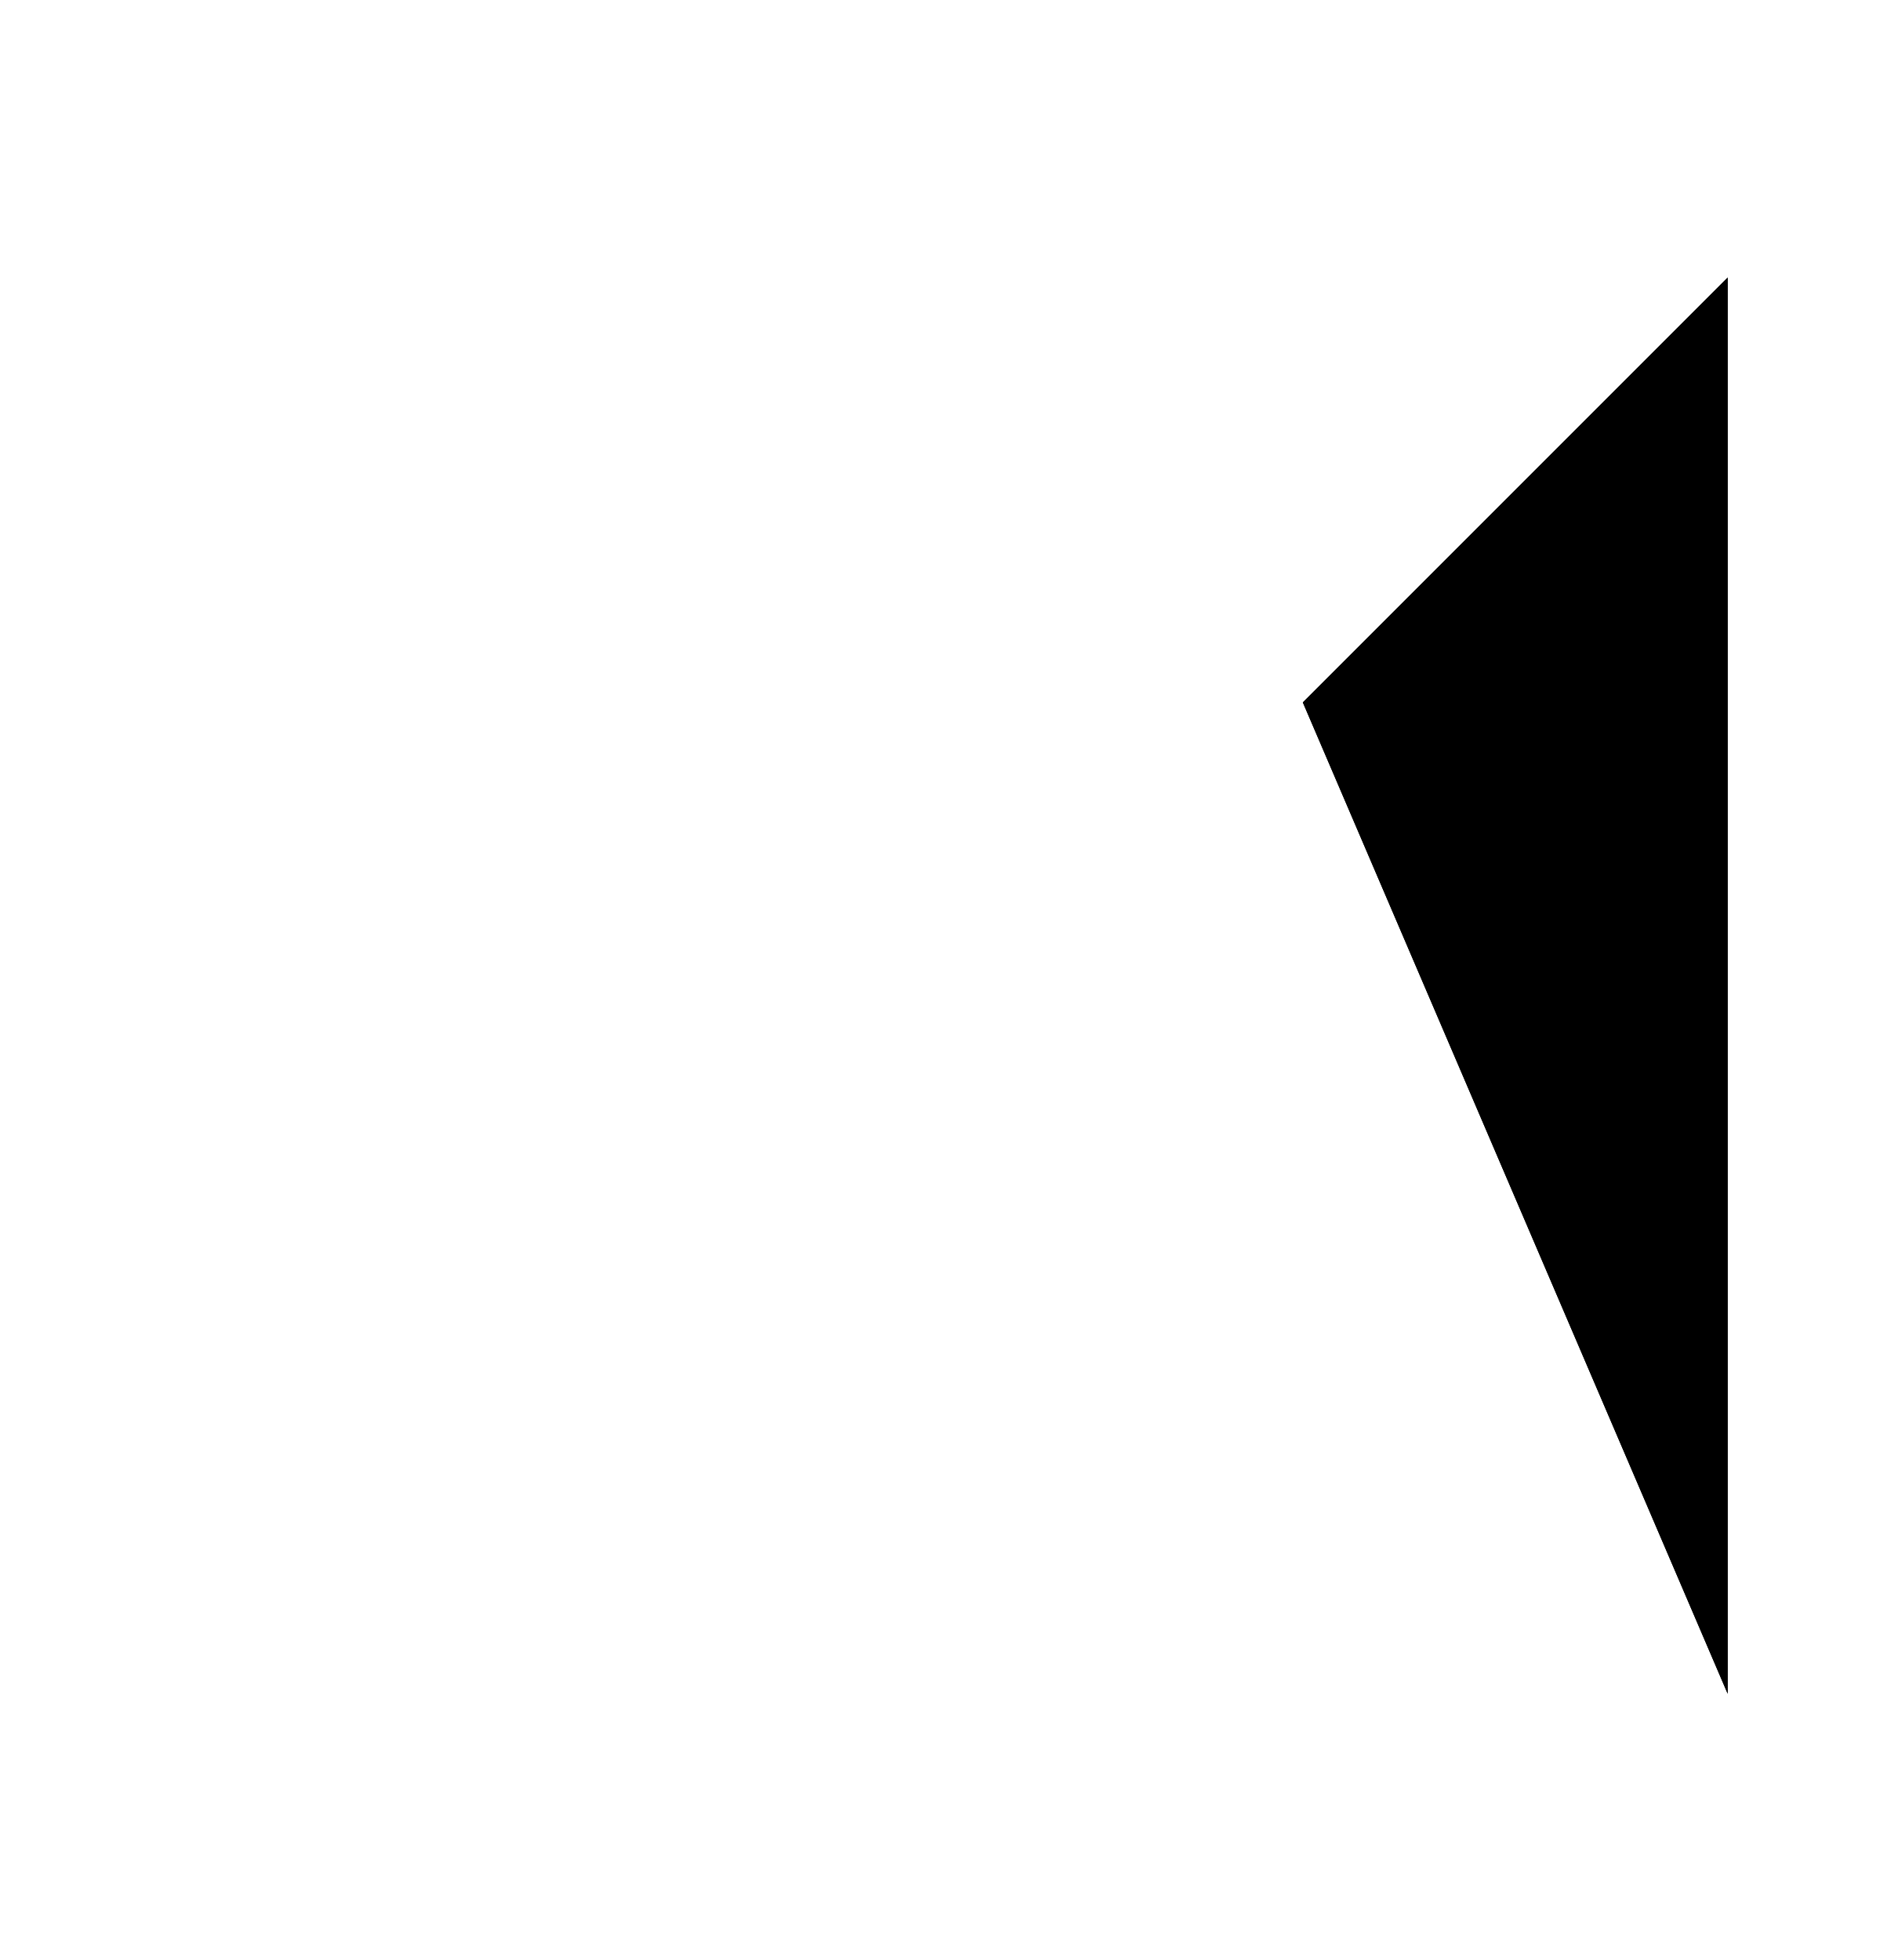
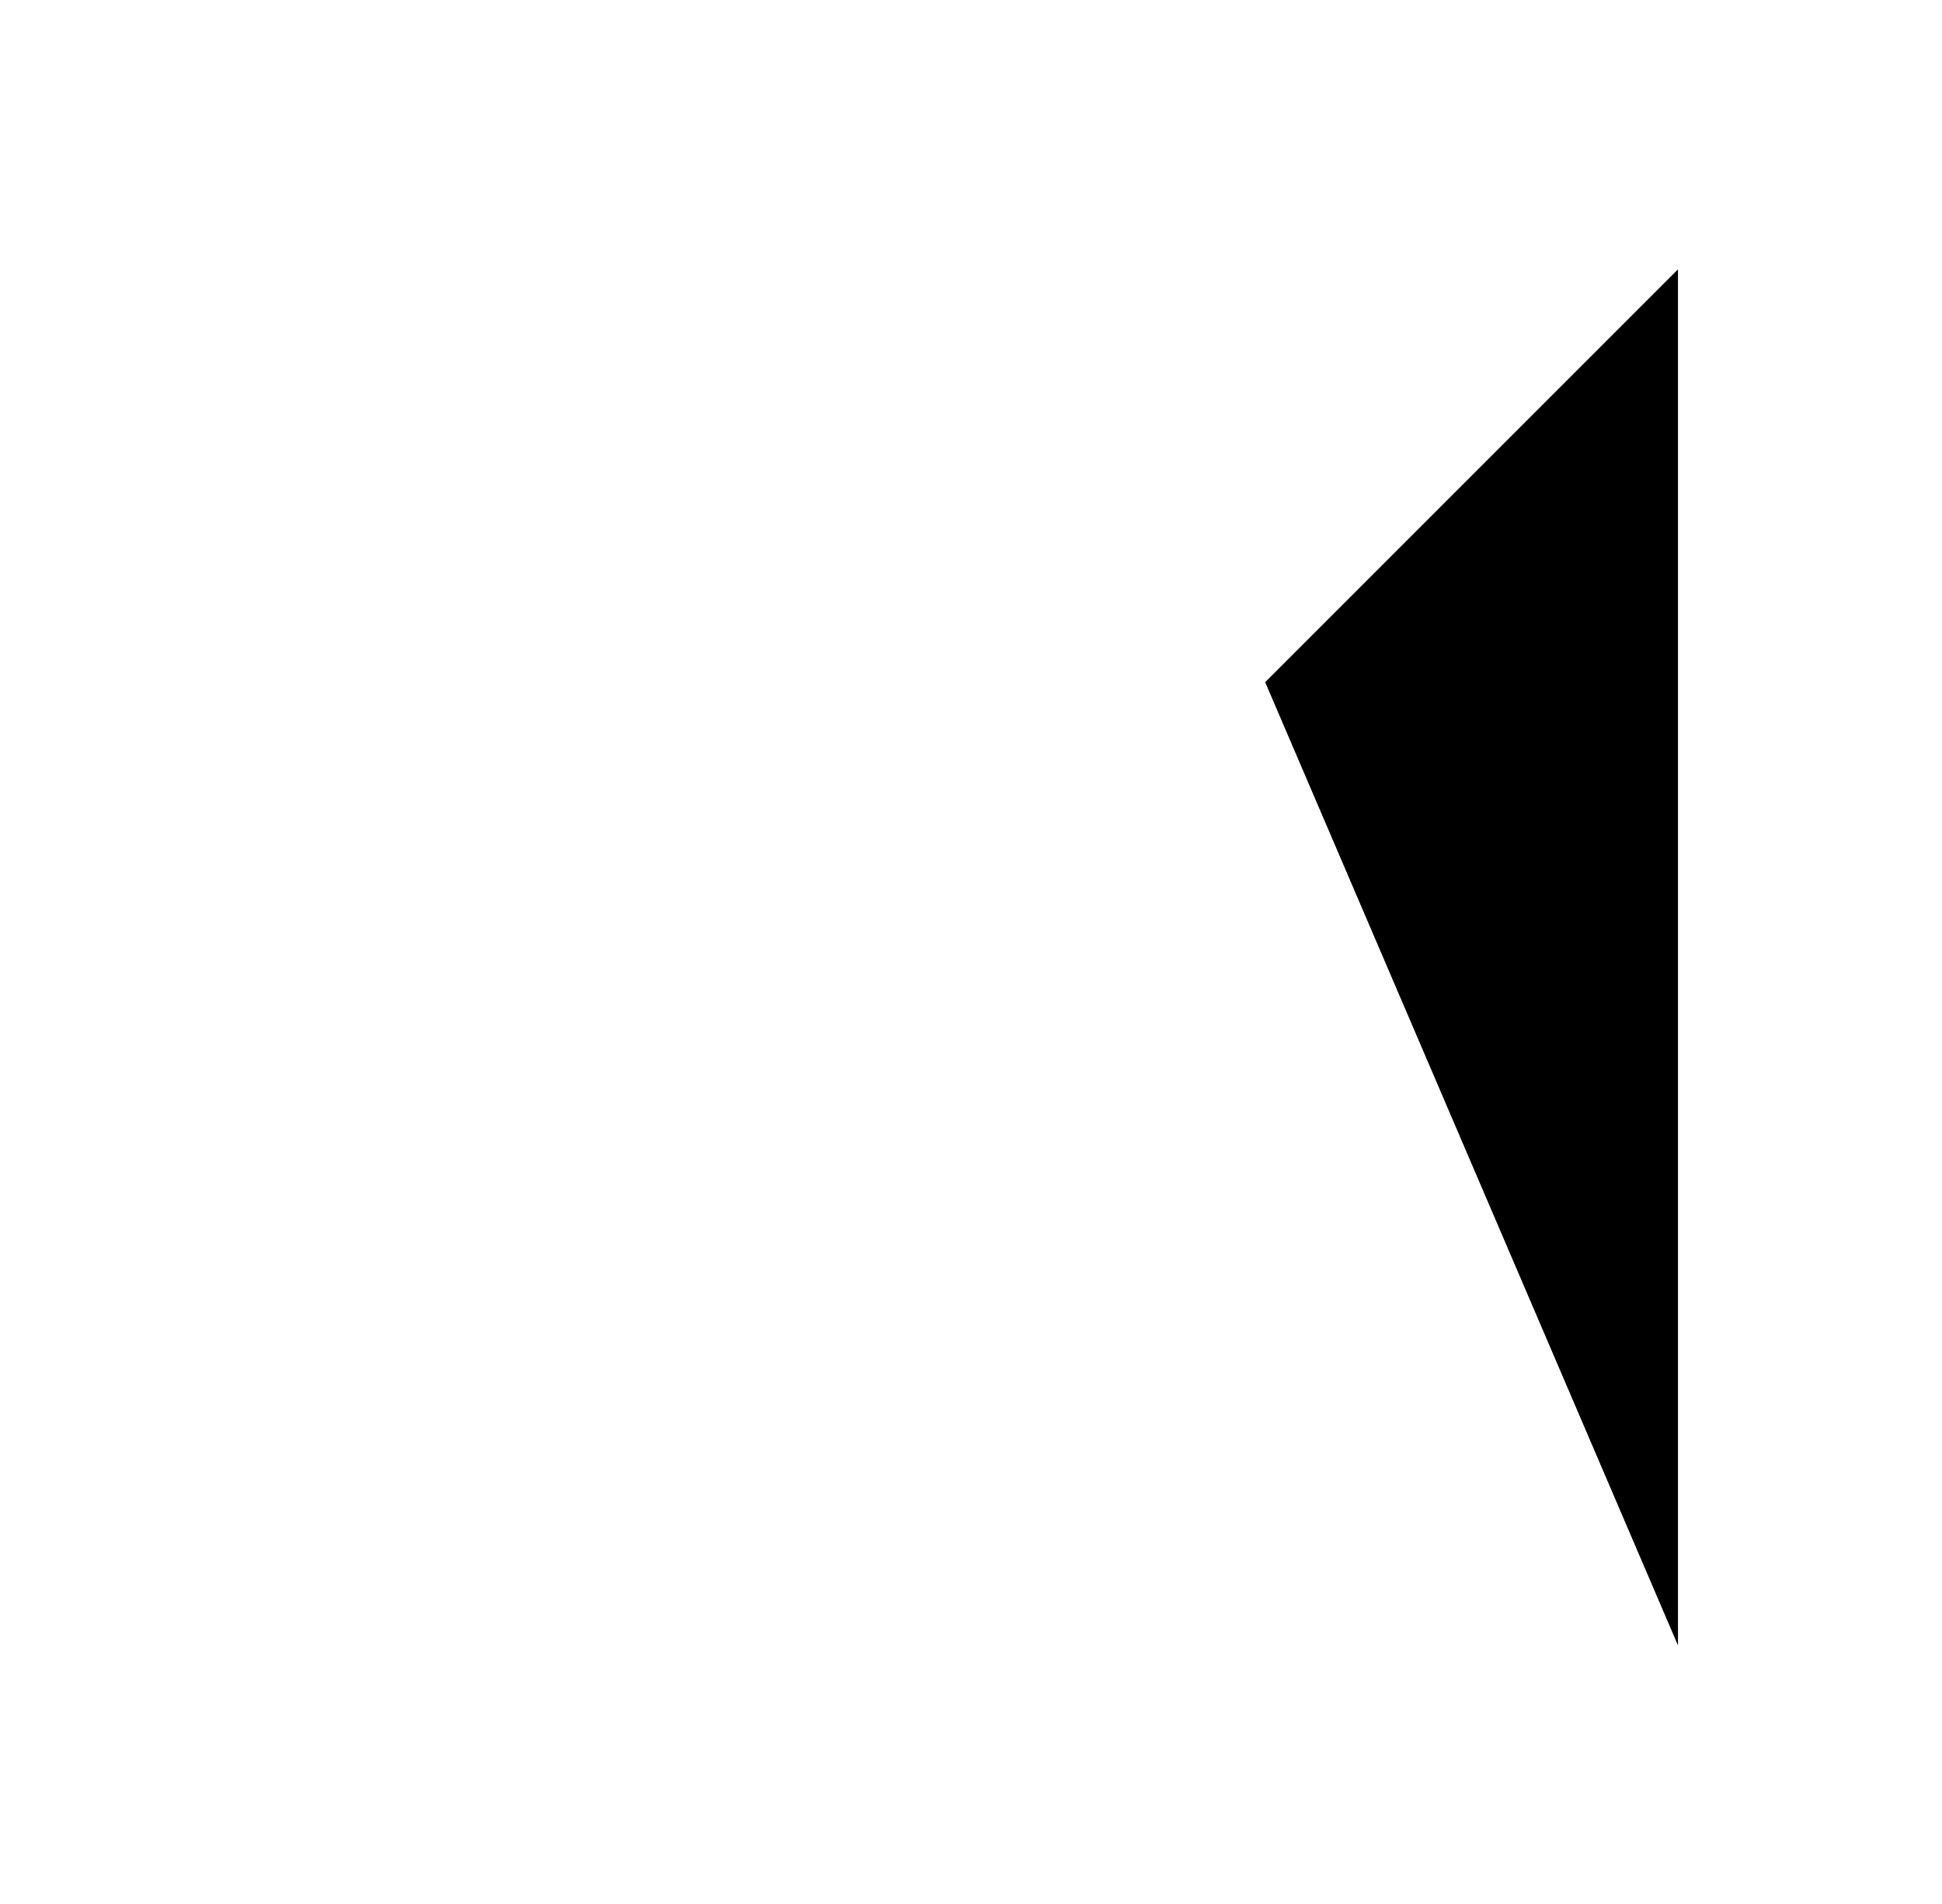
- <svg xmlns="http://www.w3.org/2000/svg" version="1.2" baseProfile="tiny" xml:space="preserve" style="shape-rendering:geometricPrecision; fill-rule:evenodd;" width="3.33mm" height="3.46mm" viewBox="0.00 -1.73 3.33 3.46">
-   <rect class="symbolBox layout" fill="none" x="1.78" y="-1.57" height="3.14" width="1.39" />
-   <rect class="svgBox layout" fill="none" x="0.16" y="-1.57" height="3.14" width="3.01" />
+ <svg xmlns="http://www.w3.org/2000/svg" version="1.2" baseProfile="tiny" xml:space="preserve" style="shape-rendering:geometricPrecision; fill-rule:evenodd;" width="3.53mm" height="3.46mm" viewBox="0.00 -1.73 3.53 3.46">
  <path d="M 2.30,-0.49 L 3.05,-1.24 L 3.05,1.26" class="sl f0 sDEPDW" style="stroke-width: 0.96;" />
  <path d="M 2.30,-0.49 L 3.05,-1.24 L 3.05,1.26" class="sl f0 sSNDG2" style="stroke-width: 0.32;" />
+   <rect class="svgBox layout" fill="none" x="0.16" y="-1.57" height="3.14" width="3.21" />
+   <rect class="symbolBox layout" fill="none" x="1.98" y="-1.57" height="3.14" width="1.39" />
  <circle class="pivotPoint layout" fill="none" cx="0" cy="0" r="1" />
</svg>
